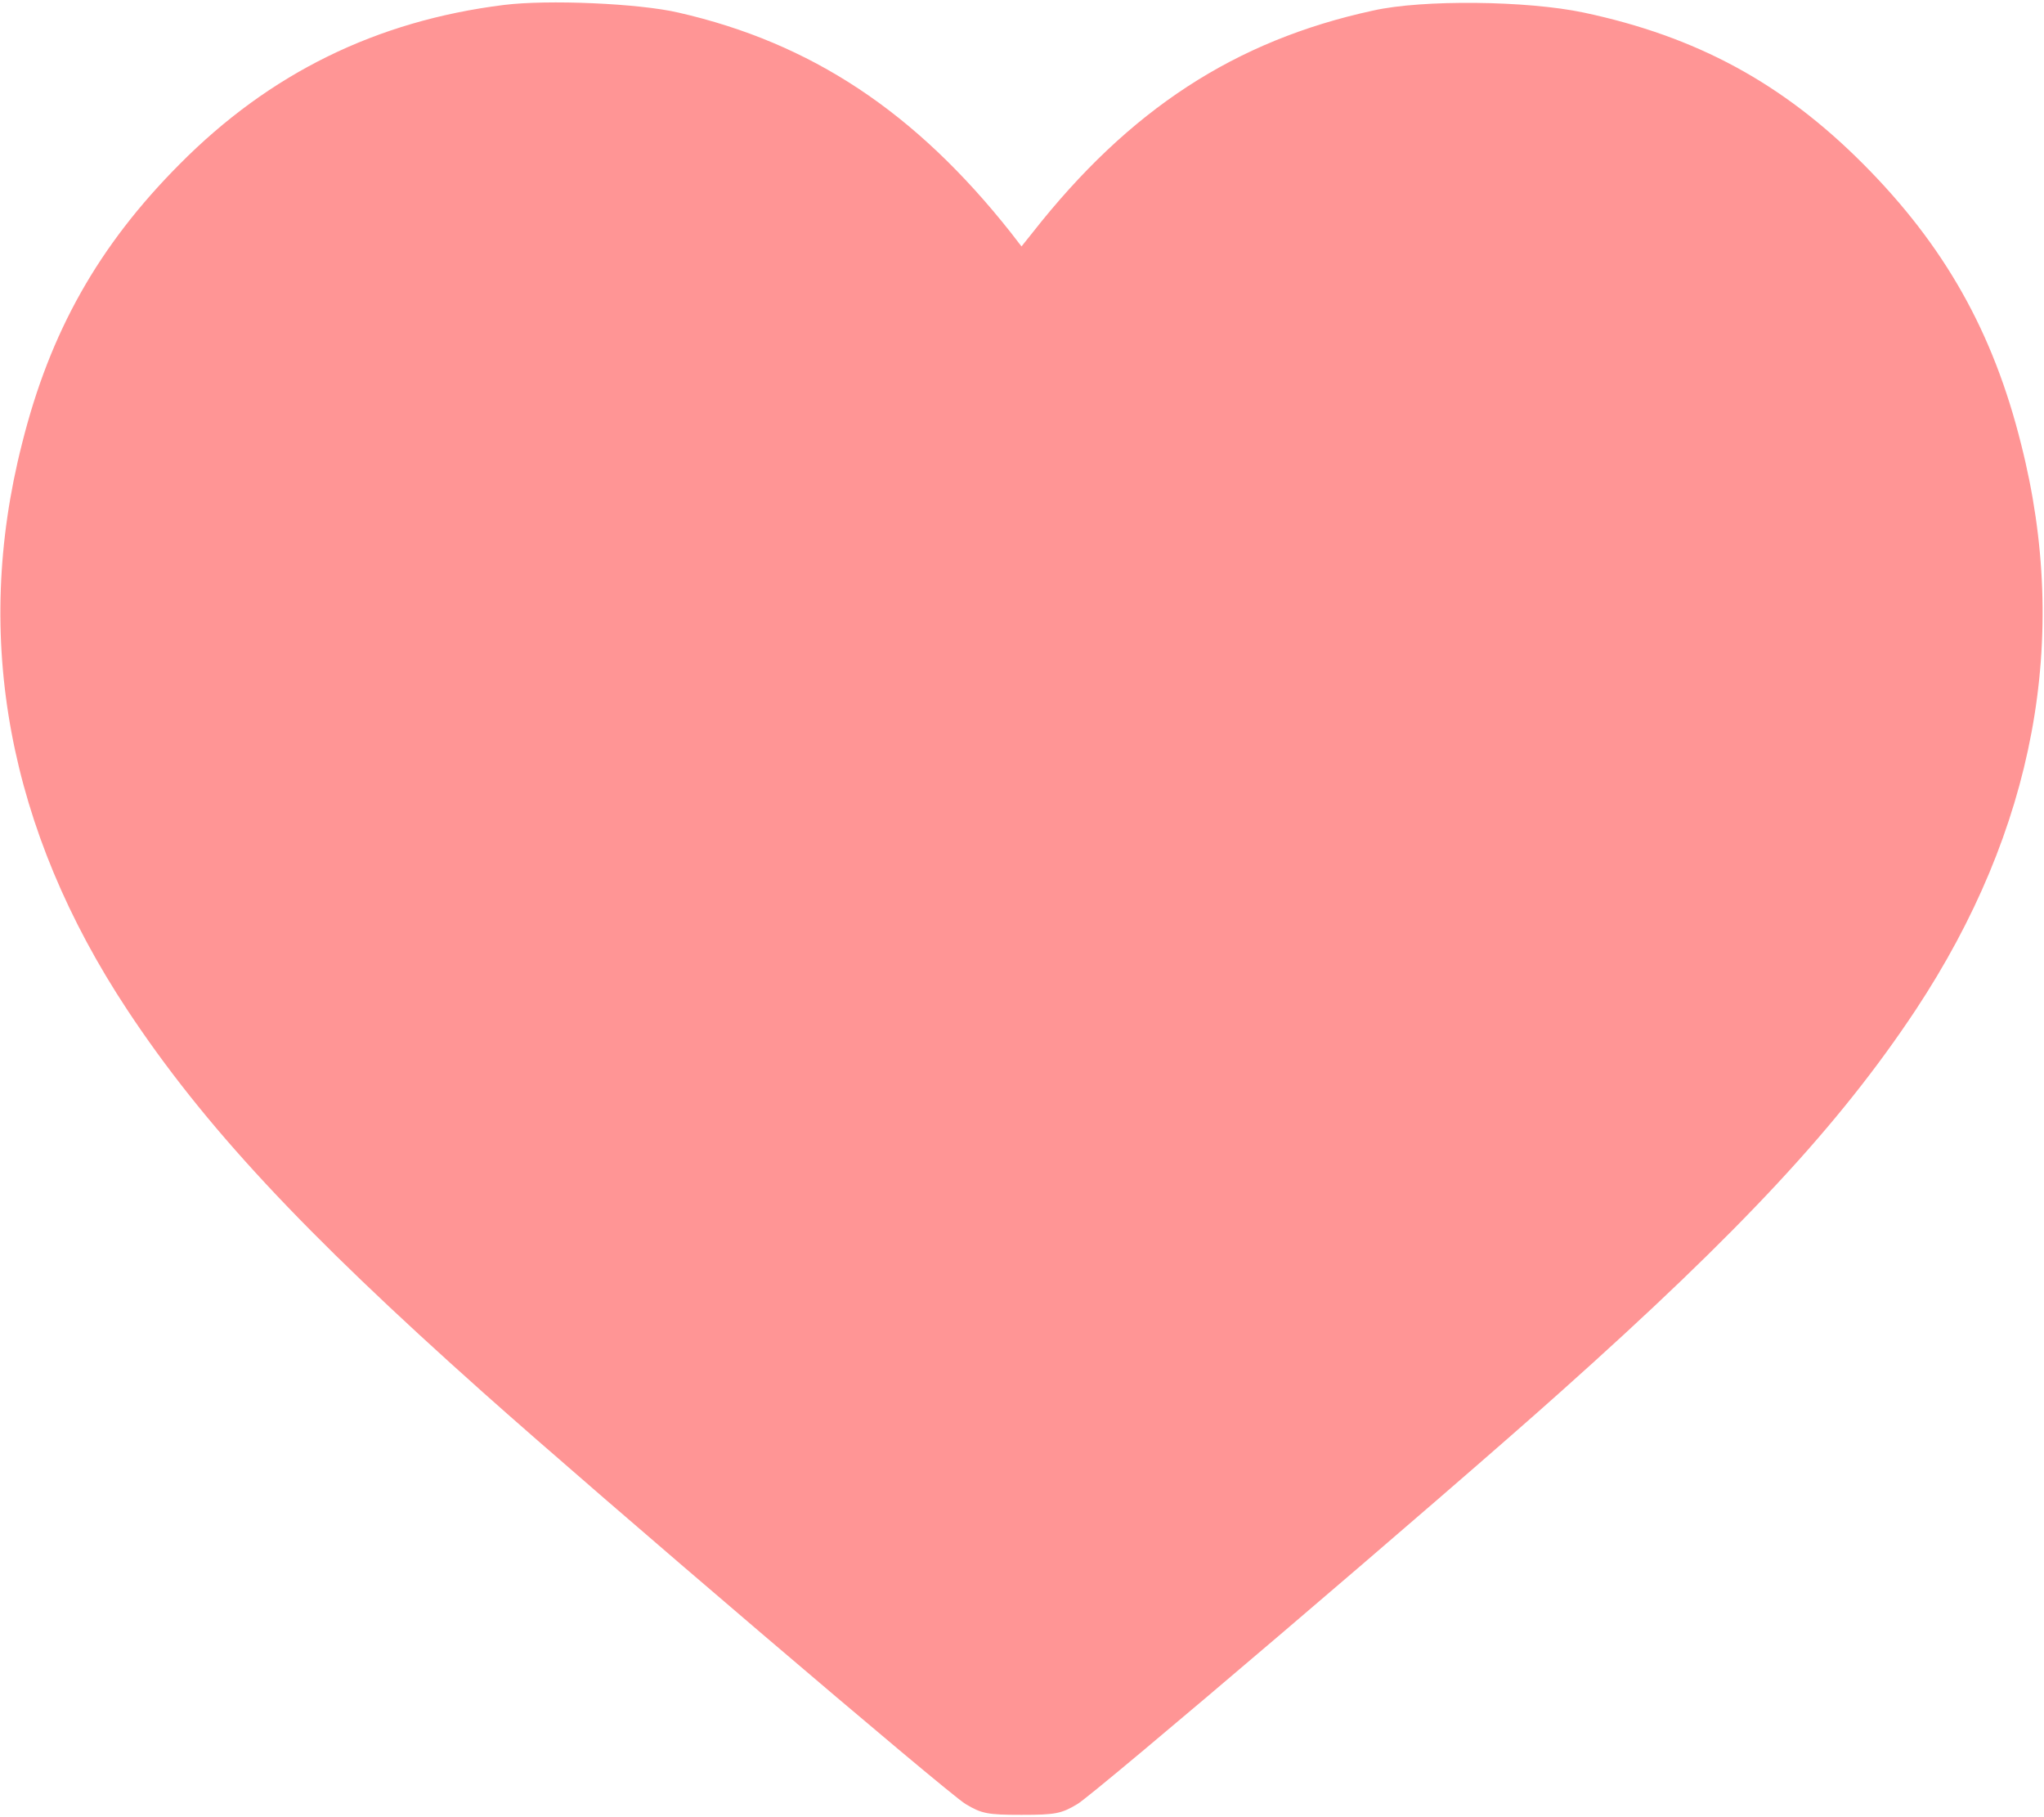
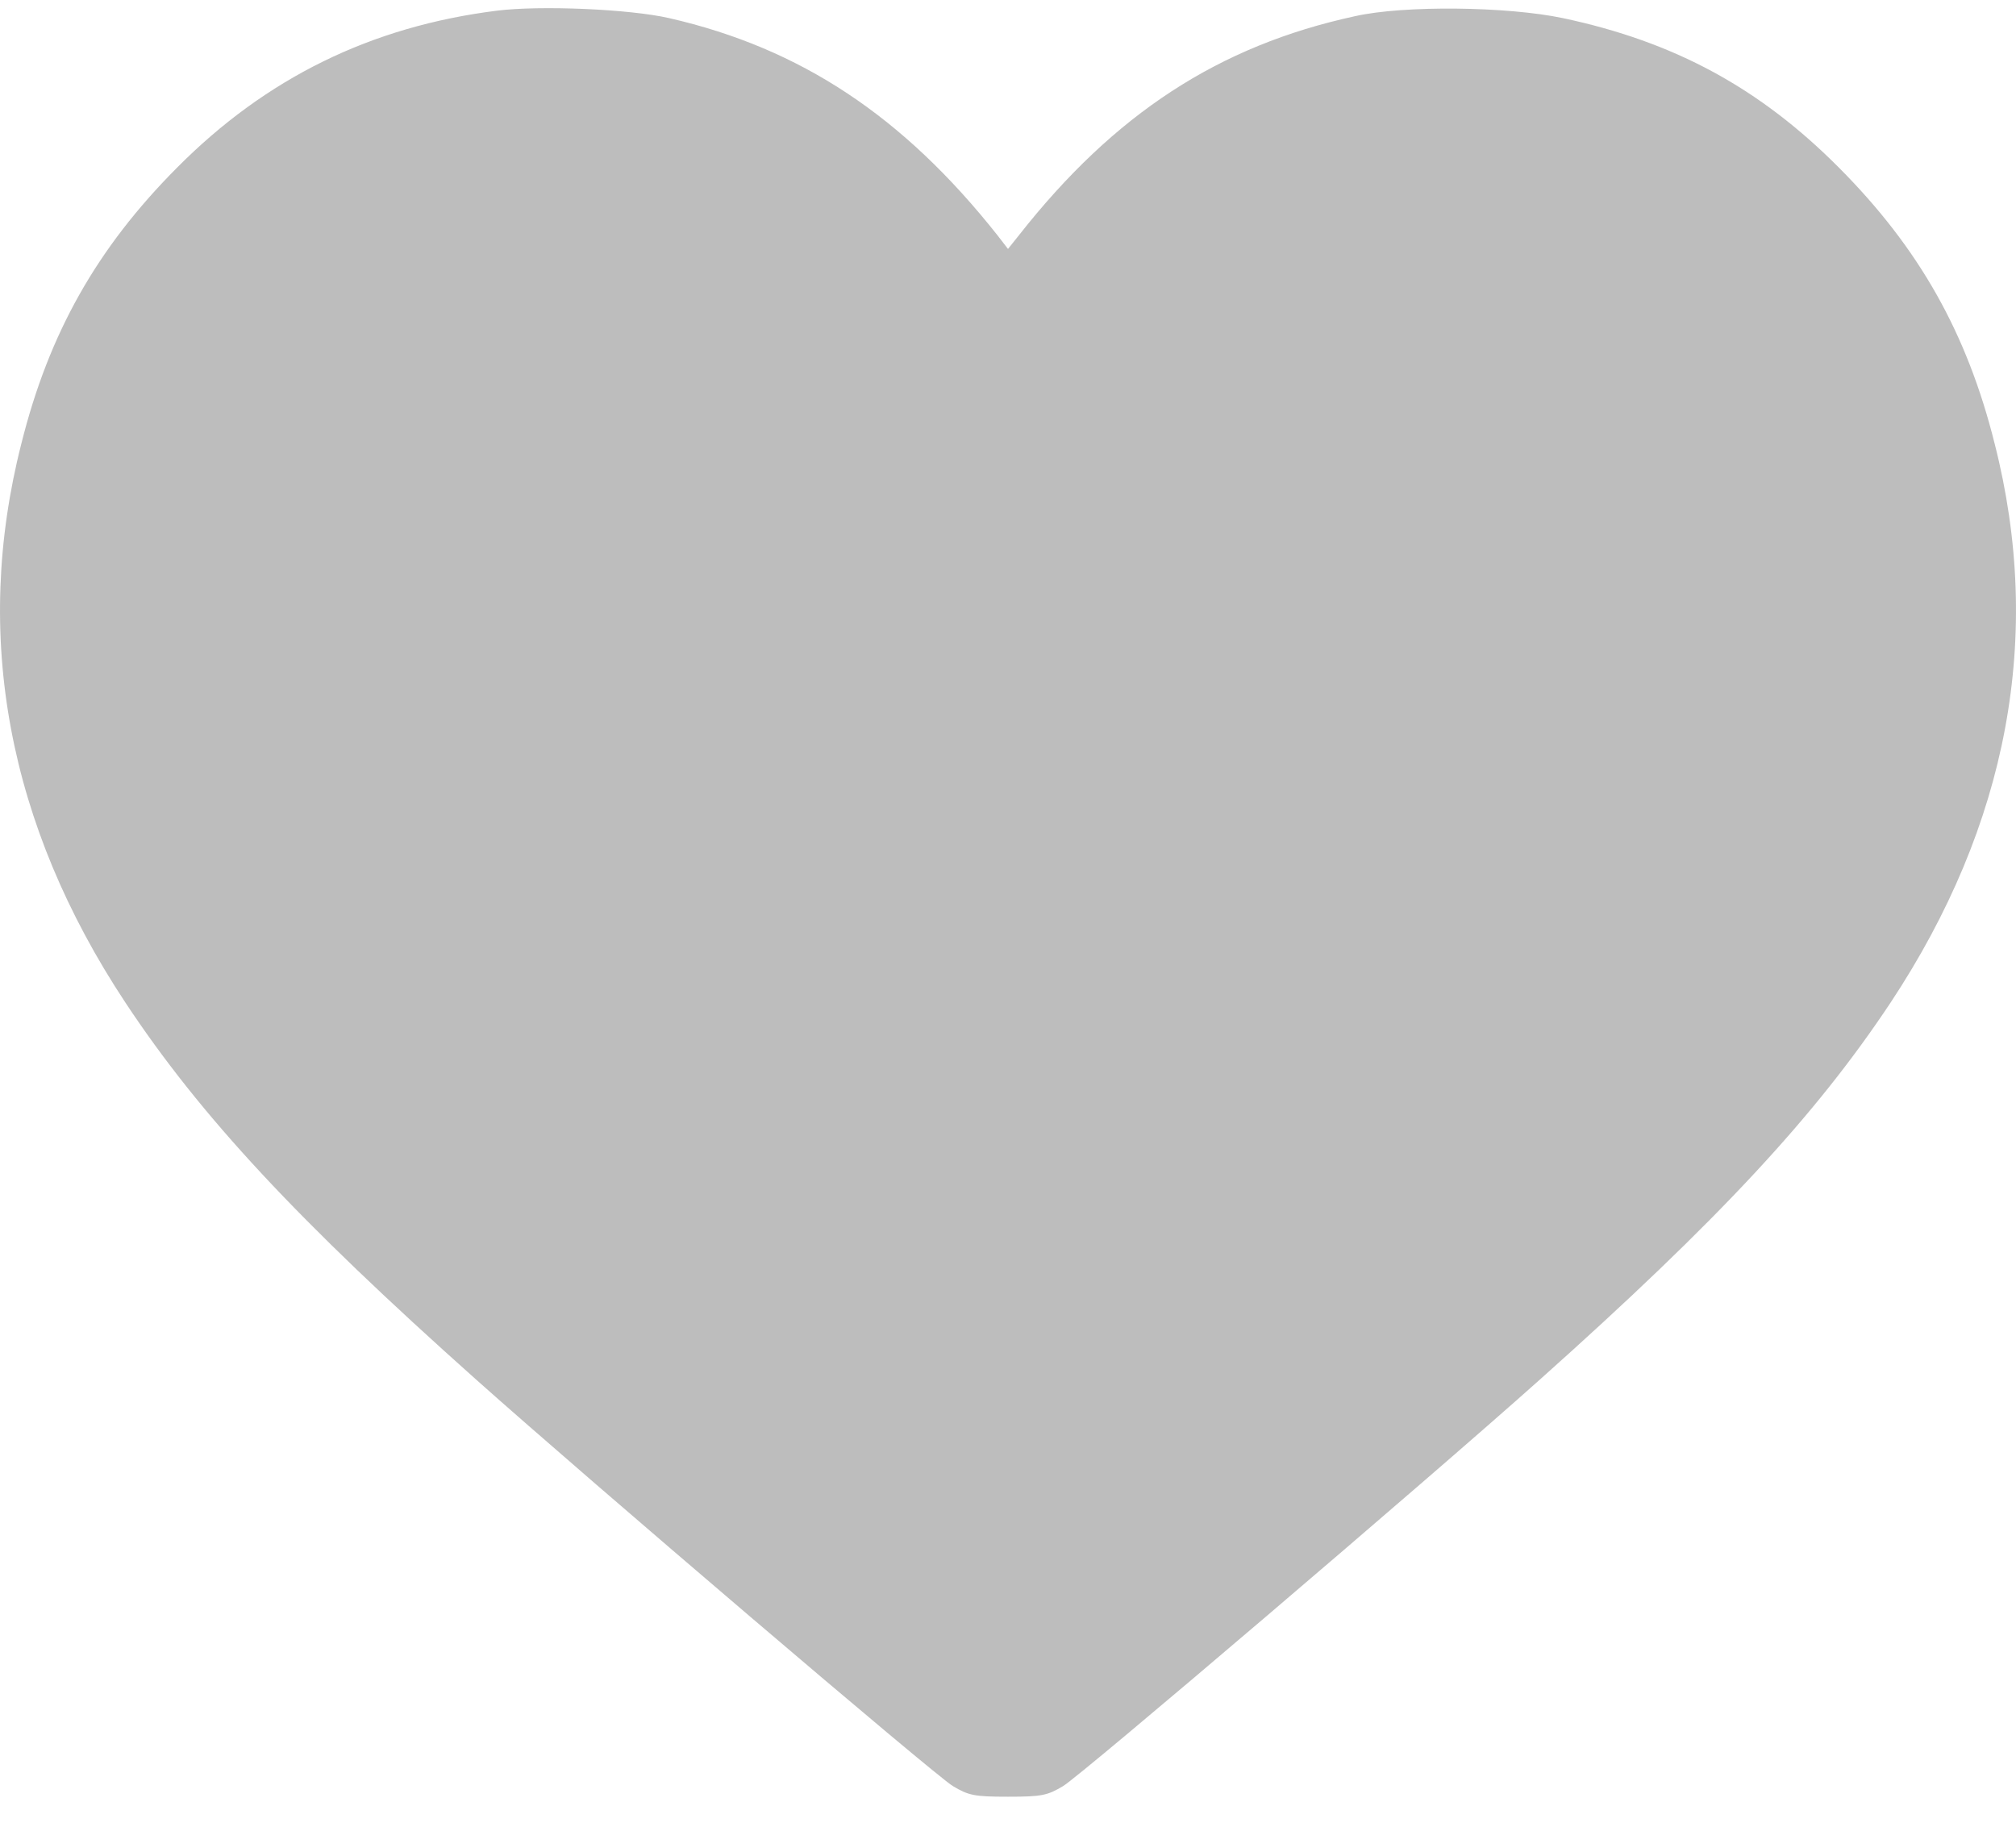
- <svg xmlns="http://www.w3.org/2000/svg" width="683" height="607" viewBox="0 0 683 607" fill="none">
-   <path d="M168.267 1.667C125.734 7 90.133 24.467 60 54.867C32.934 82.067 16.667 110.867 7.334 148.333C-9.2 213.267 2.8 277.267 42.533 337.4C68 375.933 100.934 411.267 161.334 465.133C199.734 499.4 316.934 599.4 322.667 602.733C328 605.933 330 606.333 341.334 606.333C352.667 606.333 354.667 605.933 360 602.733C365.734 599.4 483.2 499.267 521.334 465.133C582 411 614.667 375.8 640.134 337.4C679.867 277.267 691.867 213.267 675.334 148.333C666 110.867 649.734 82.067 622.667 54.867C595.734 27.8 566.934 12.2 529.2 4.2C510.267 0.2 475.334 -0.2 458.8 3.533C412.667 13.533 377.334 36.6 345.067 77.667L341.334 82.333L337.734 77.667C305.867 37.4 271.067 14.333 226.667 4.2C213.467 1.133 183.067 -0.2 168.267 1.667Z" fill="#FF9595" />
+ <svg xmlns="http://www.w3.org/2000/svg" width="32" height="29" viewBox="0 0 32 29" fill="none">
+   <path d="M7.884 0.17C5.89 0.42 4.221 1.239 2.808 2.664C1.538 3.94 0.776 5.29 0.338 7.047C-0.437 10.092 0.125 13.093 1.988 15.913C3.183 17.72 4.727 19.377 7.559 21.903C9.36 23.51 14.856 28.199 15.125 28.355C15.375 28.505 15.469 28.524 16 28.524C16.532 28.524 16.625 28.505 16.875 28.355C17.144 28.199 22.652 23.503 24.441 21.903C27.285 19.364 28.817 17.714 30.012 15.913C31.875 13.093 32.437 10.092 31.662 7.047C31.224 5.29 30.462 3.94 29.192 2.664C27.93 1.395 26.579 0.664 24.81 0.288C23.922 0.101 22.284 0.082 21.508 0.257C19.345 0.726 17.688 1.808 16.175 3.733L16 3.952L15.831 3.733C14.337 1.845 12.705 0.764 10.623 0.288C10.004 0.145 8.578 0.082 7.884 0.17Z" fill="#BDBDBD" />
</svg>
